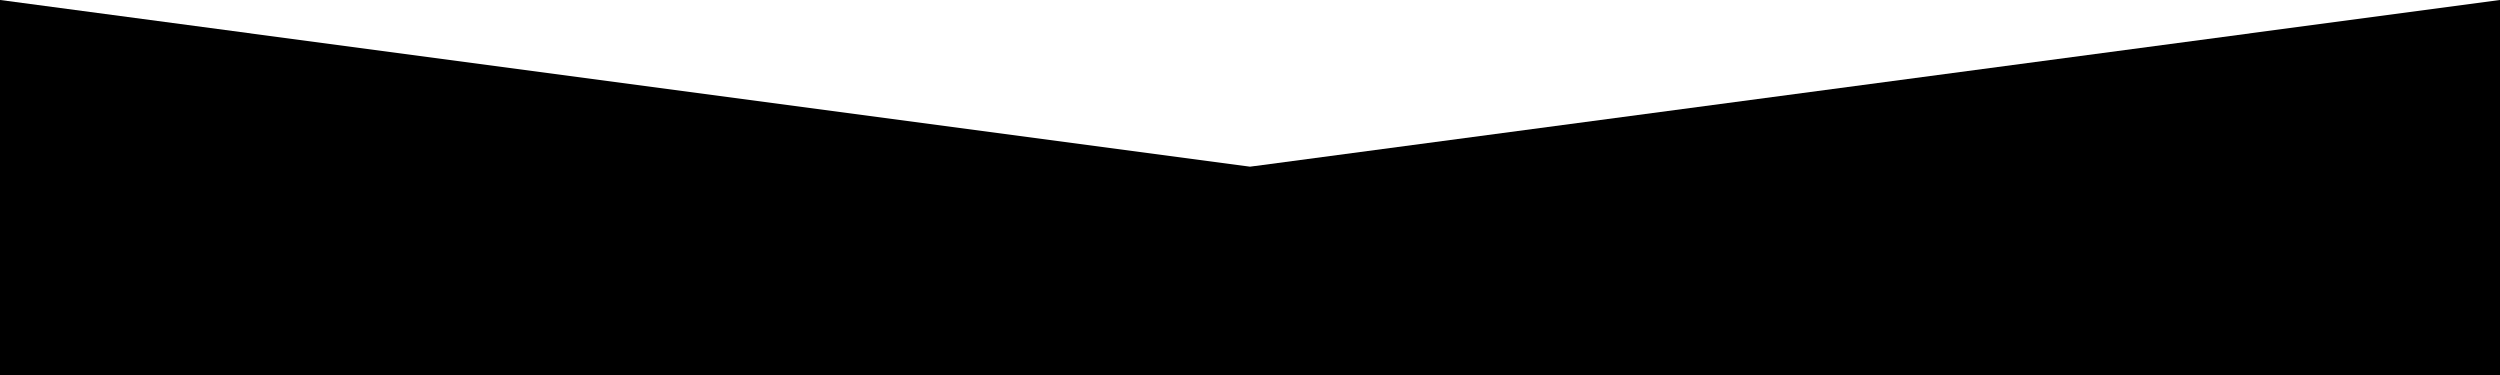
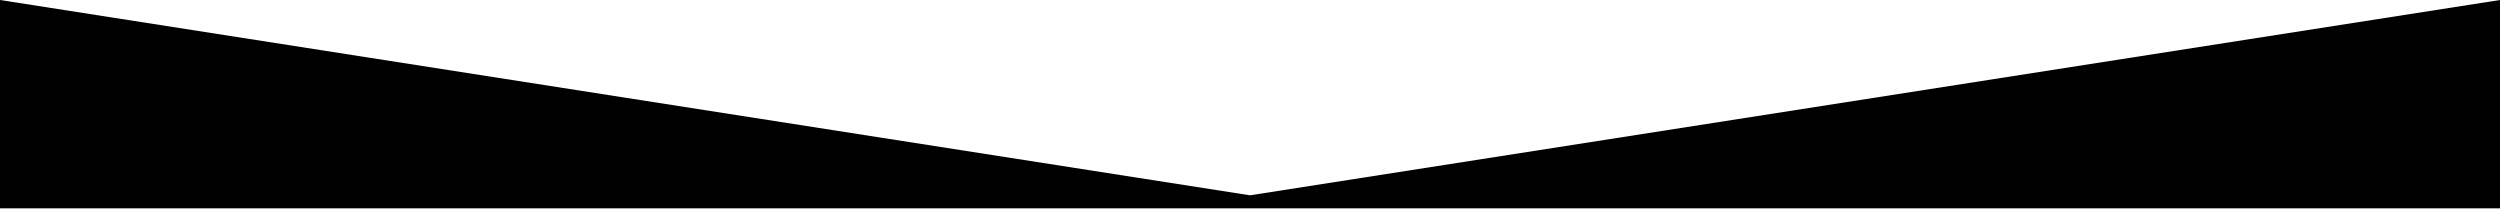
- <svg xmlns="http://www.w3.org/2000/svg" width="600px" height="90px" viewBox="0 0 600 90" version="1.1">
+ <svg xmlns="http://www.w3.org/2000/svg" width="600px" height="50px" viewBox="0 0 600 50" version="1.1">
  <defs />
  <g id="Page-1" stroke="none" stroke-width="1" fill="none" fill-rule="evenodd">
    <g id="black-triangle" fill="#000000">
-       <path d="M300,90 L0,90 L0,0 L300,40 L600,0 L600,90 L300,90 Z" id="Rectangle-1" />
+       <path d="M300,50 L0,50 L0,0 L300,46.875 L600,0 L600,50 L300,50 Z" id="Rectangle-1" />
    </g>
  </g>
</svg>
